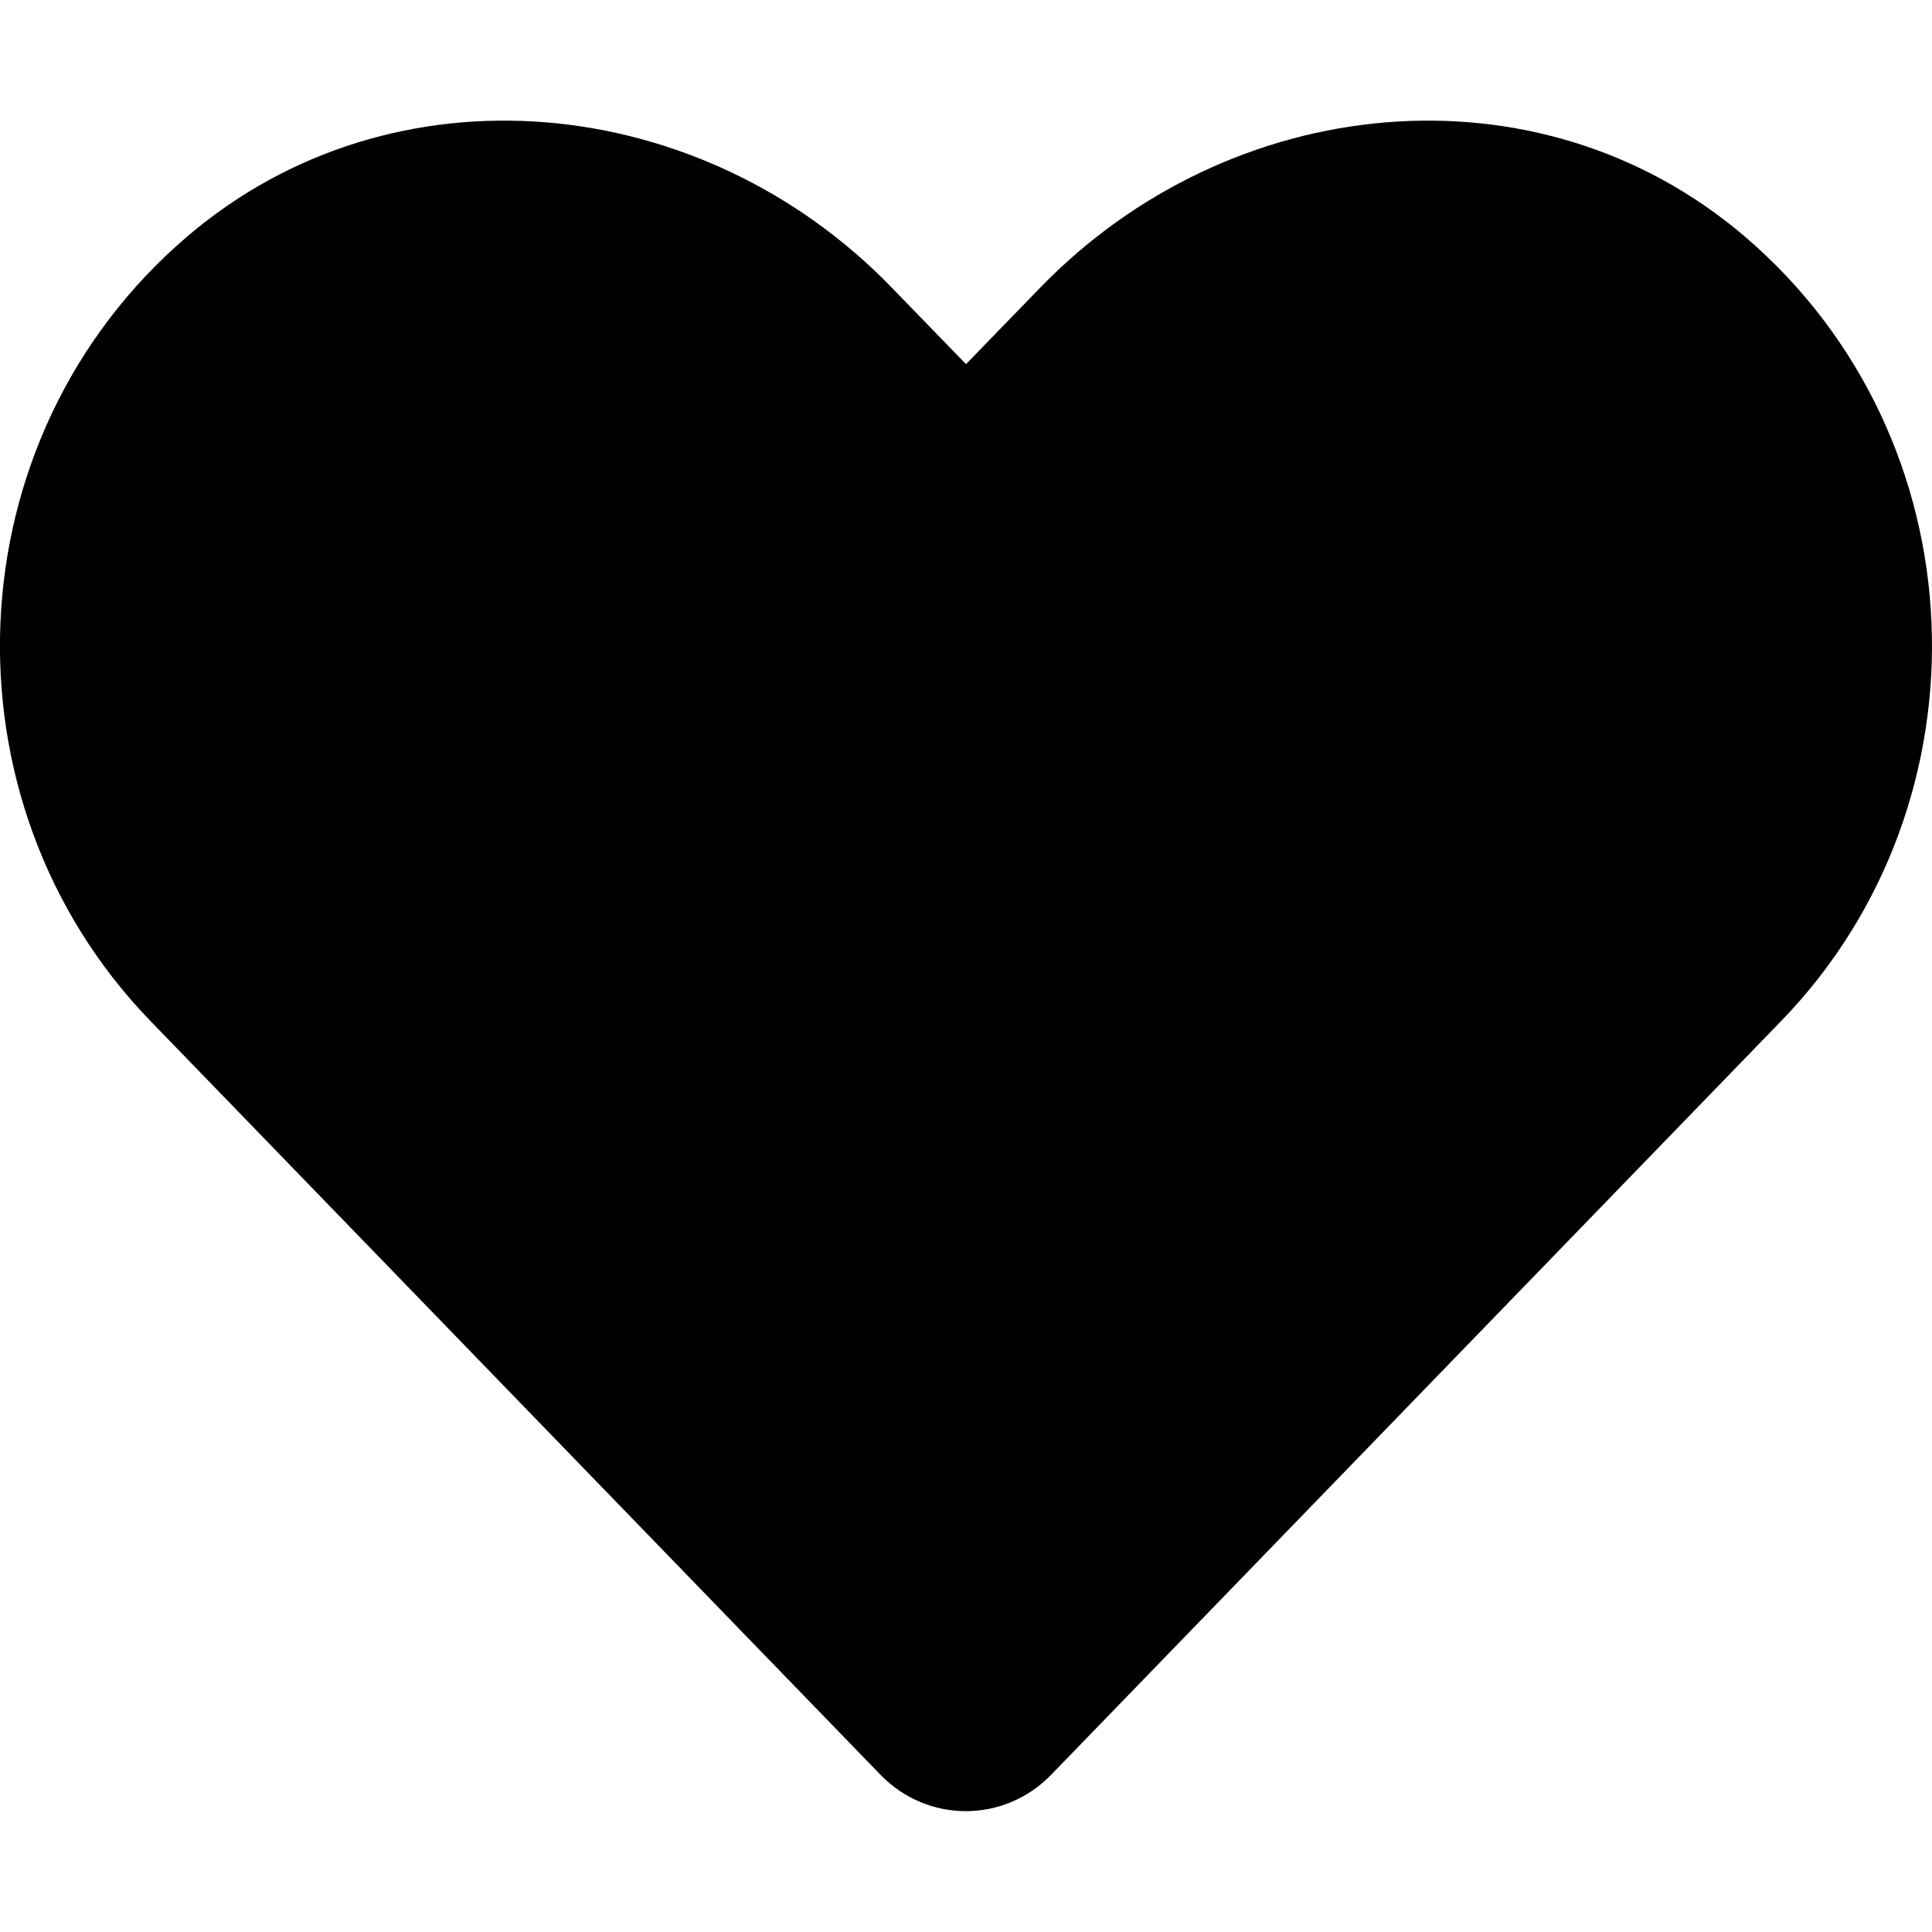
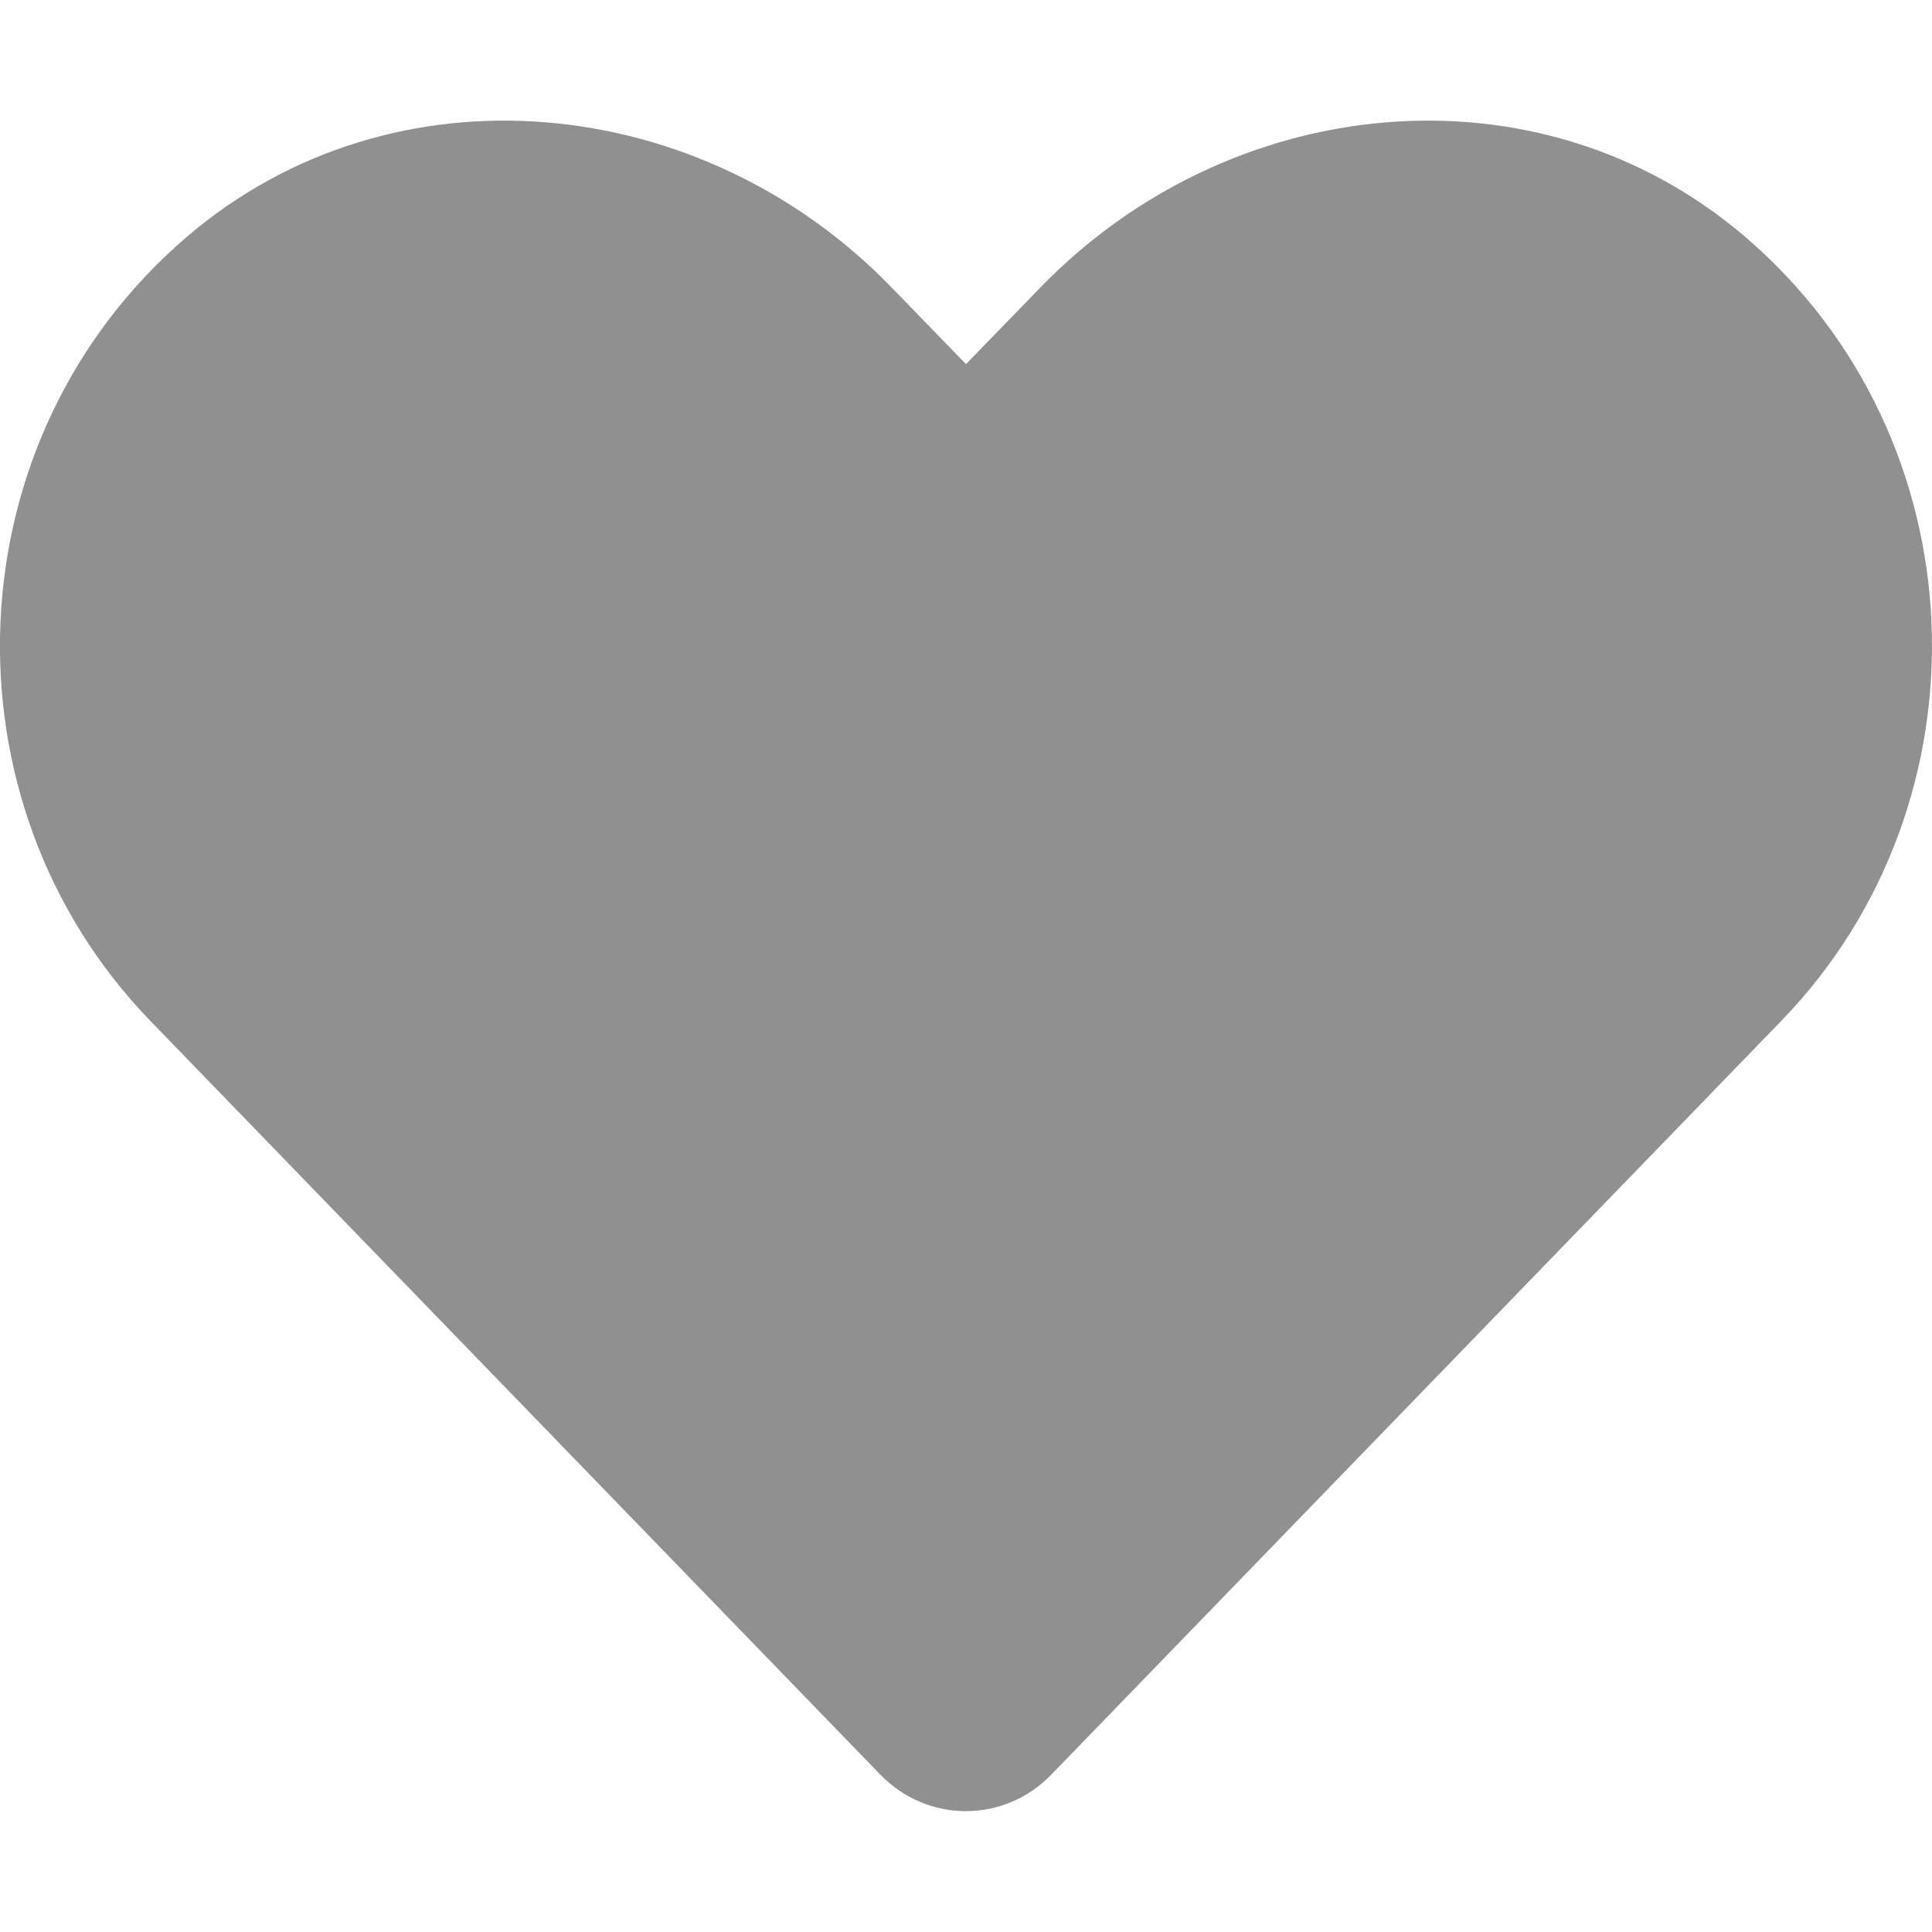
- <svg xmlns="http://www.w3.org/2000/svg" viewBox="0 0 512 512">
+ <svg xmlns="http://www.w3.org/2000/svg" viewBox="0 0 512 512" fill="#909090">
  <path d="M462.3 62.6C407.5 15.9 326 24.3 275.7 76.2L256 96.5l-19.7-20.3C186.1 24.3 104.5 15.9 49.7 62.6c-62.8 53.6-66.1 149.8-9.9 207.9l193.5 199.8c12.5 12.9 32.8 12.9 45.3 0l193.5-199.8c56.3-58.1 53-154.3-9.8-207.9z" />
</svg>
